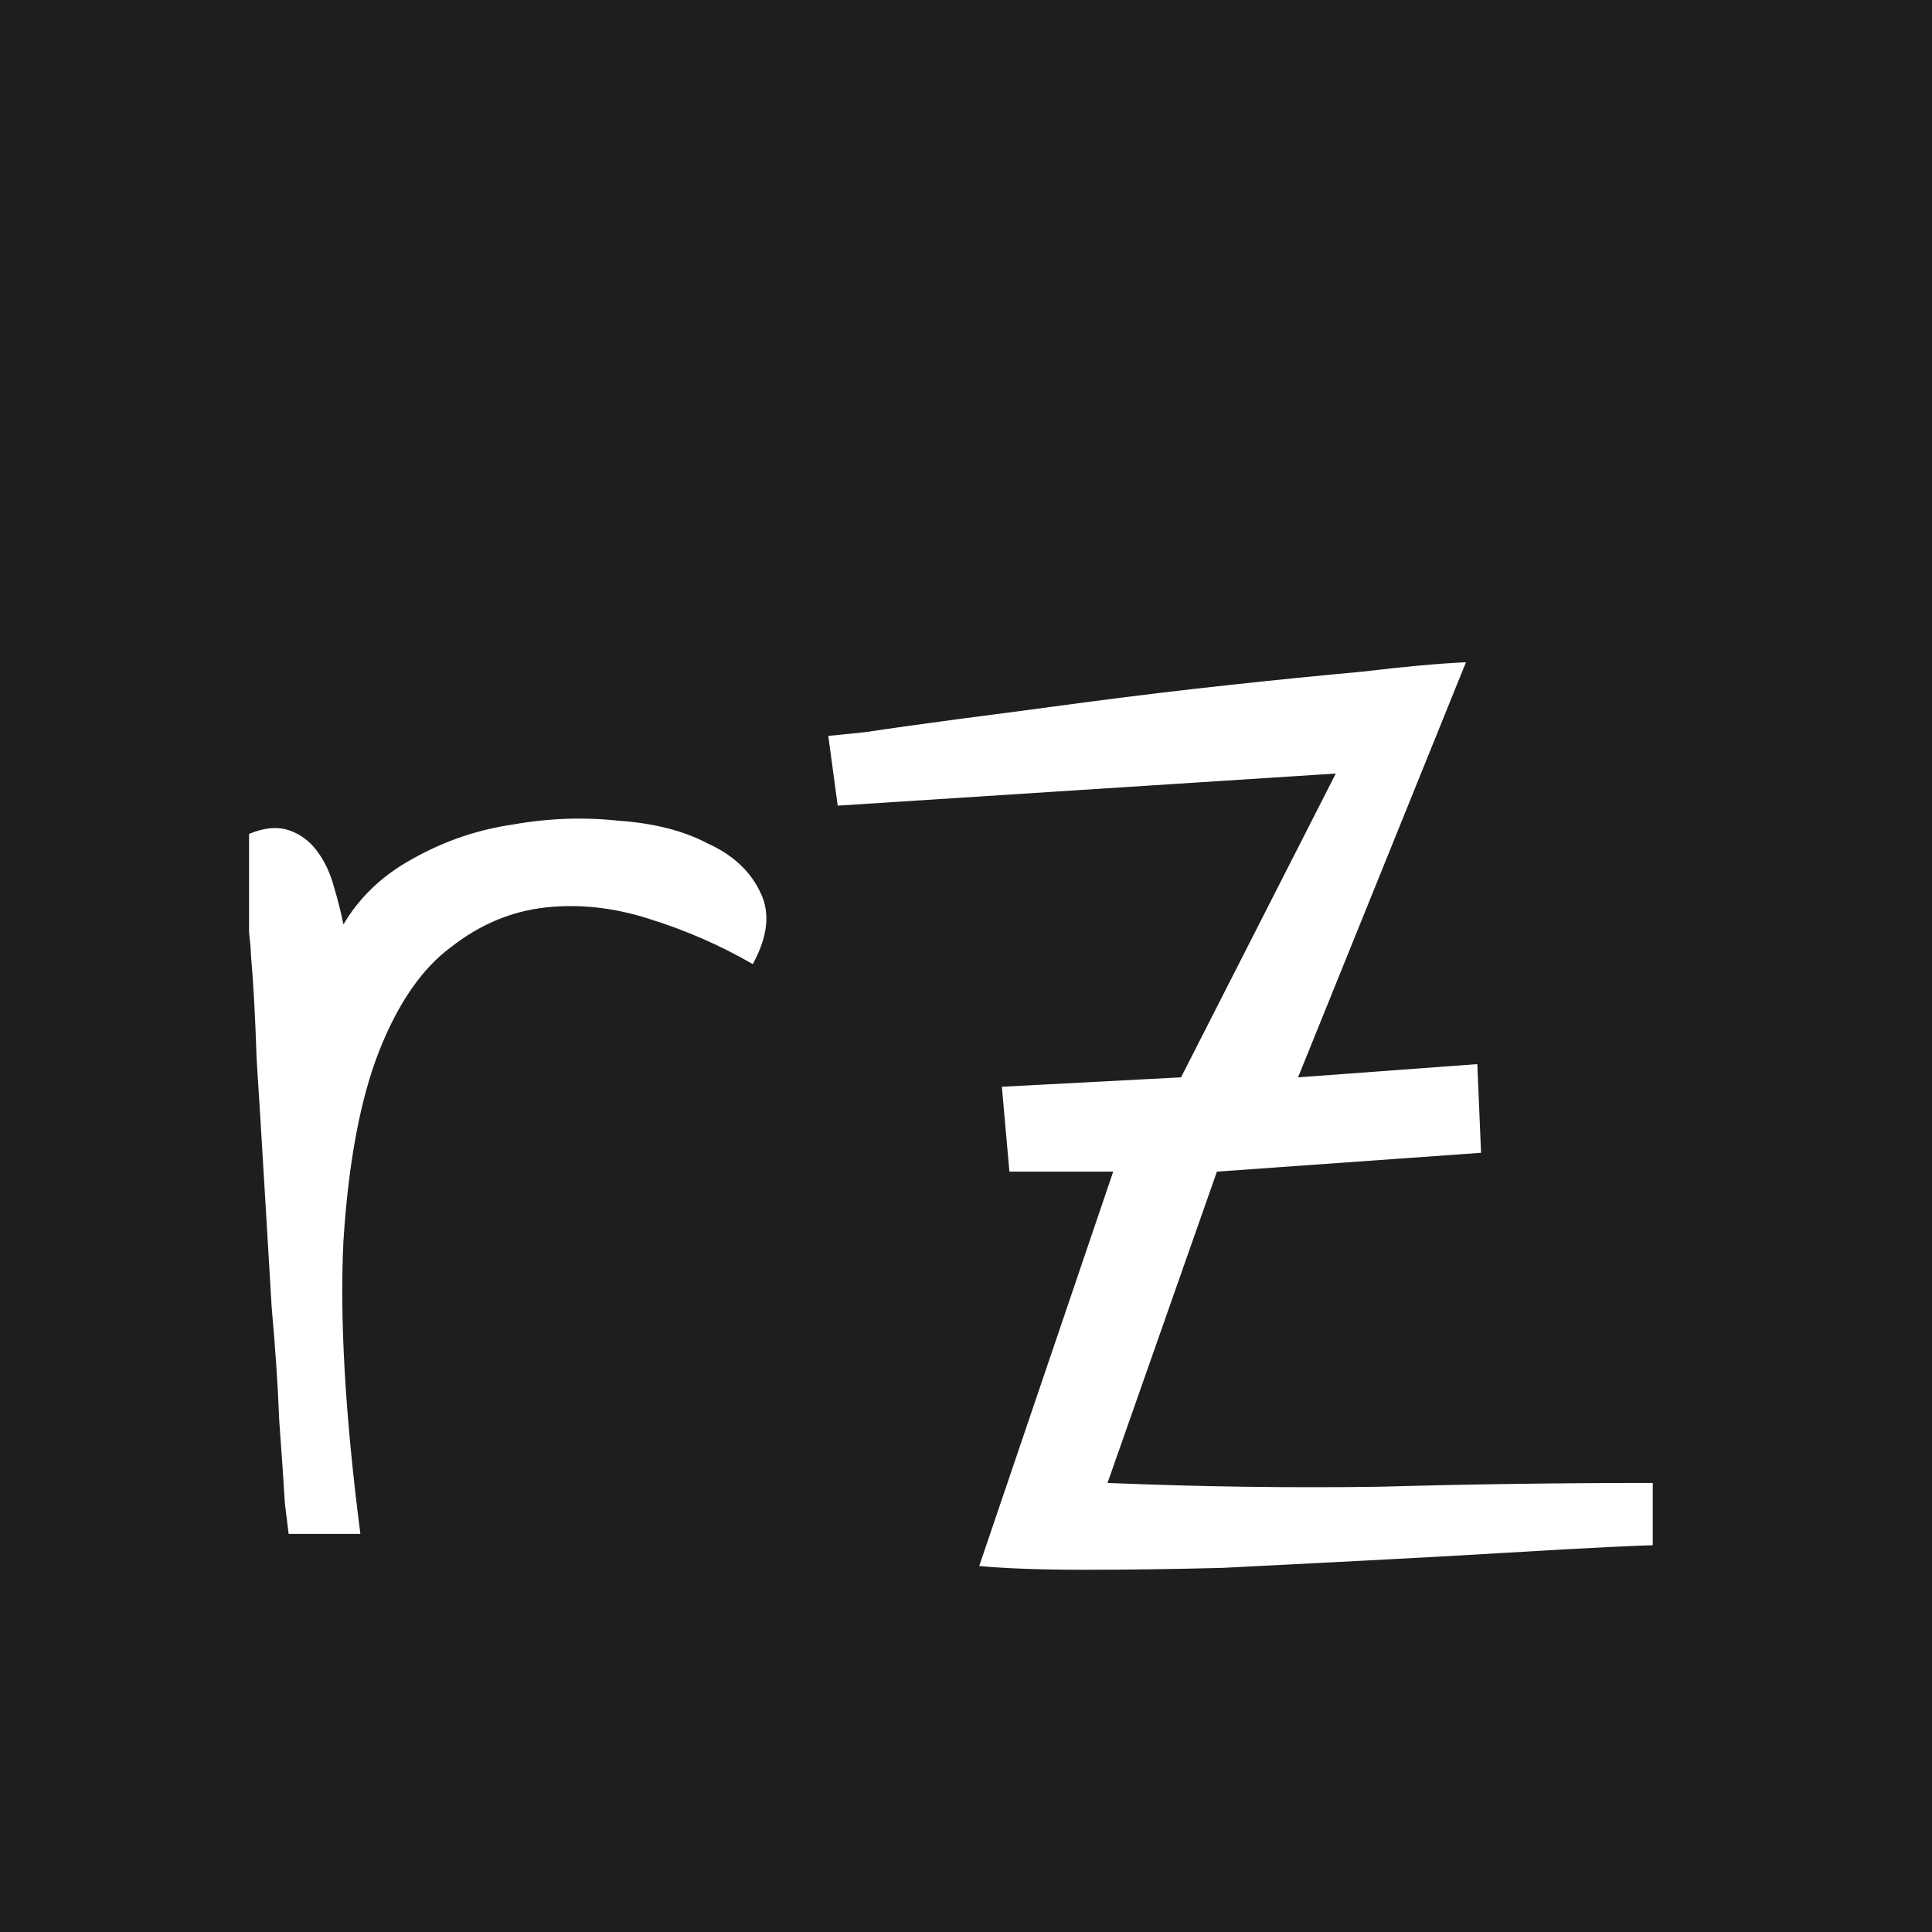
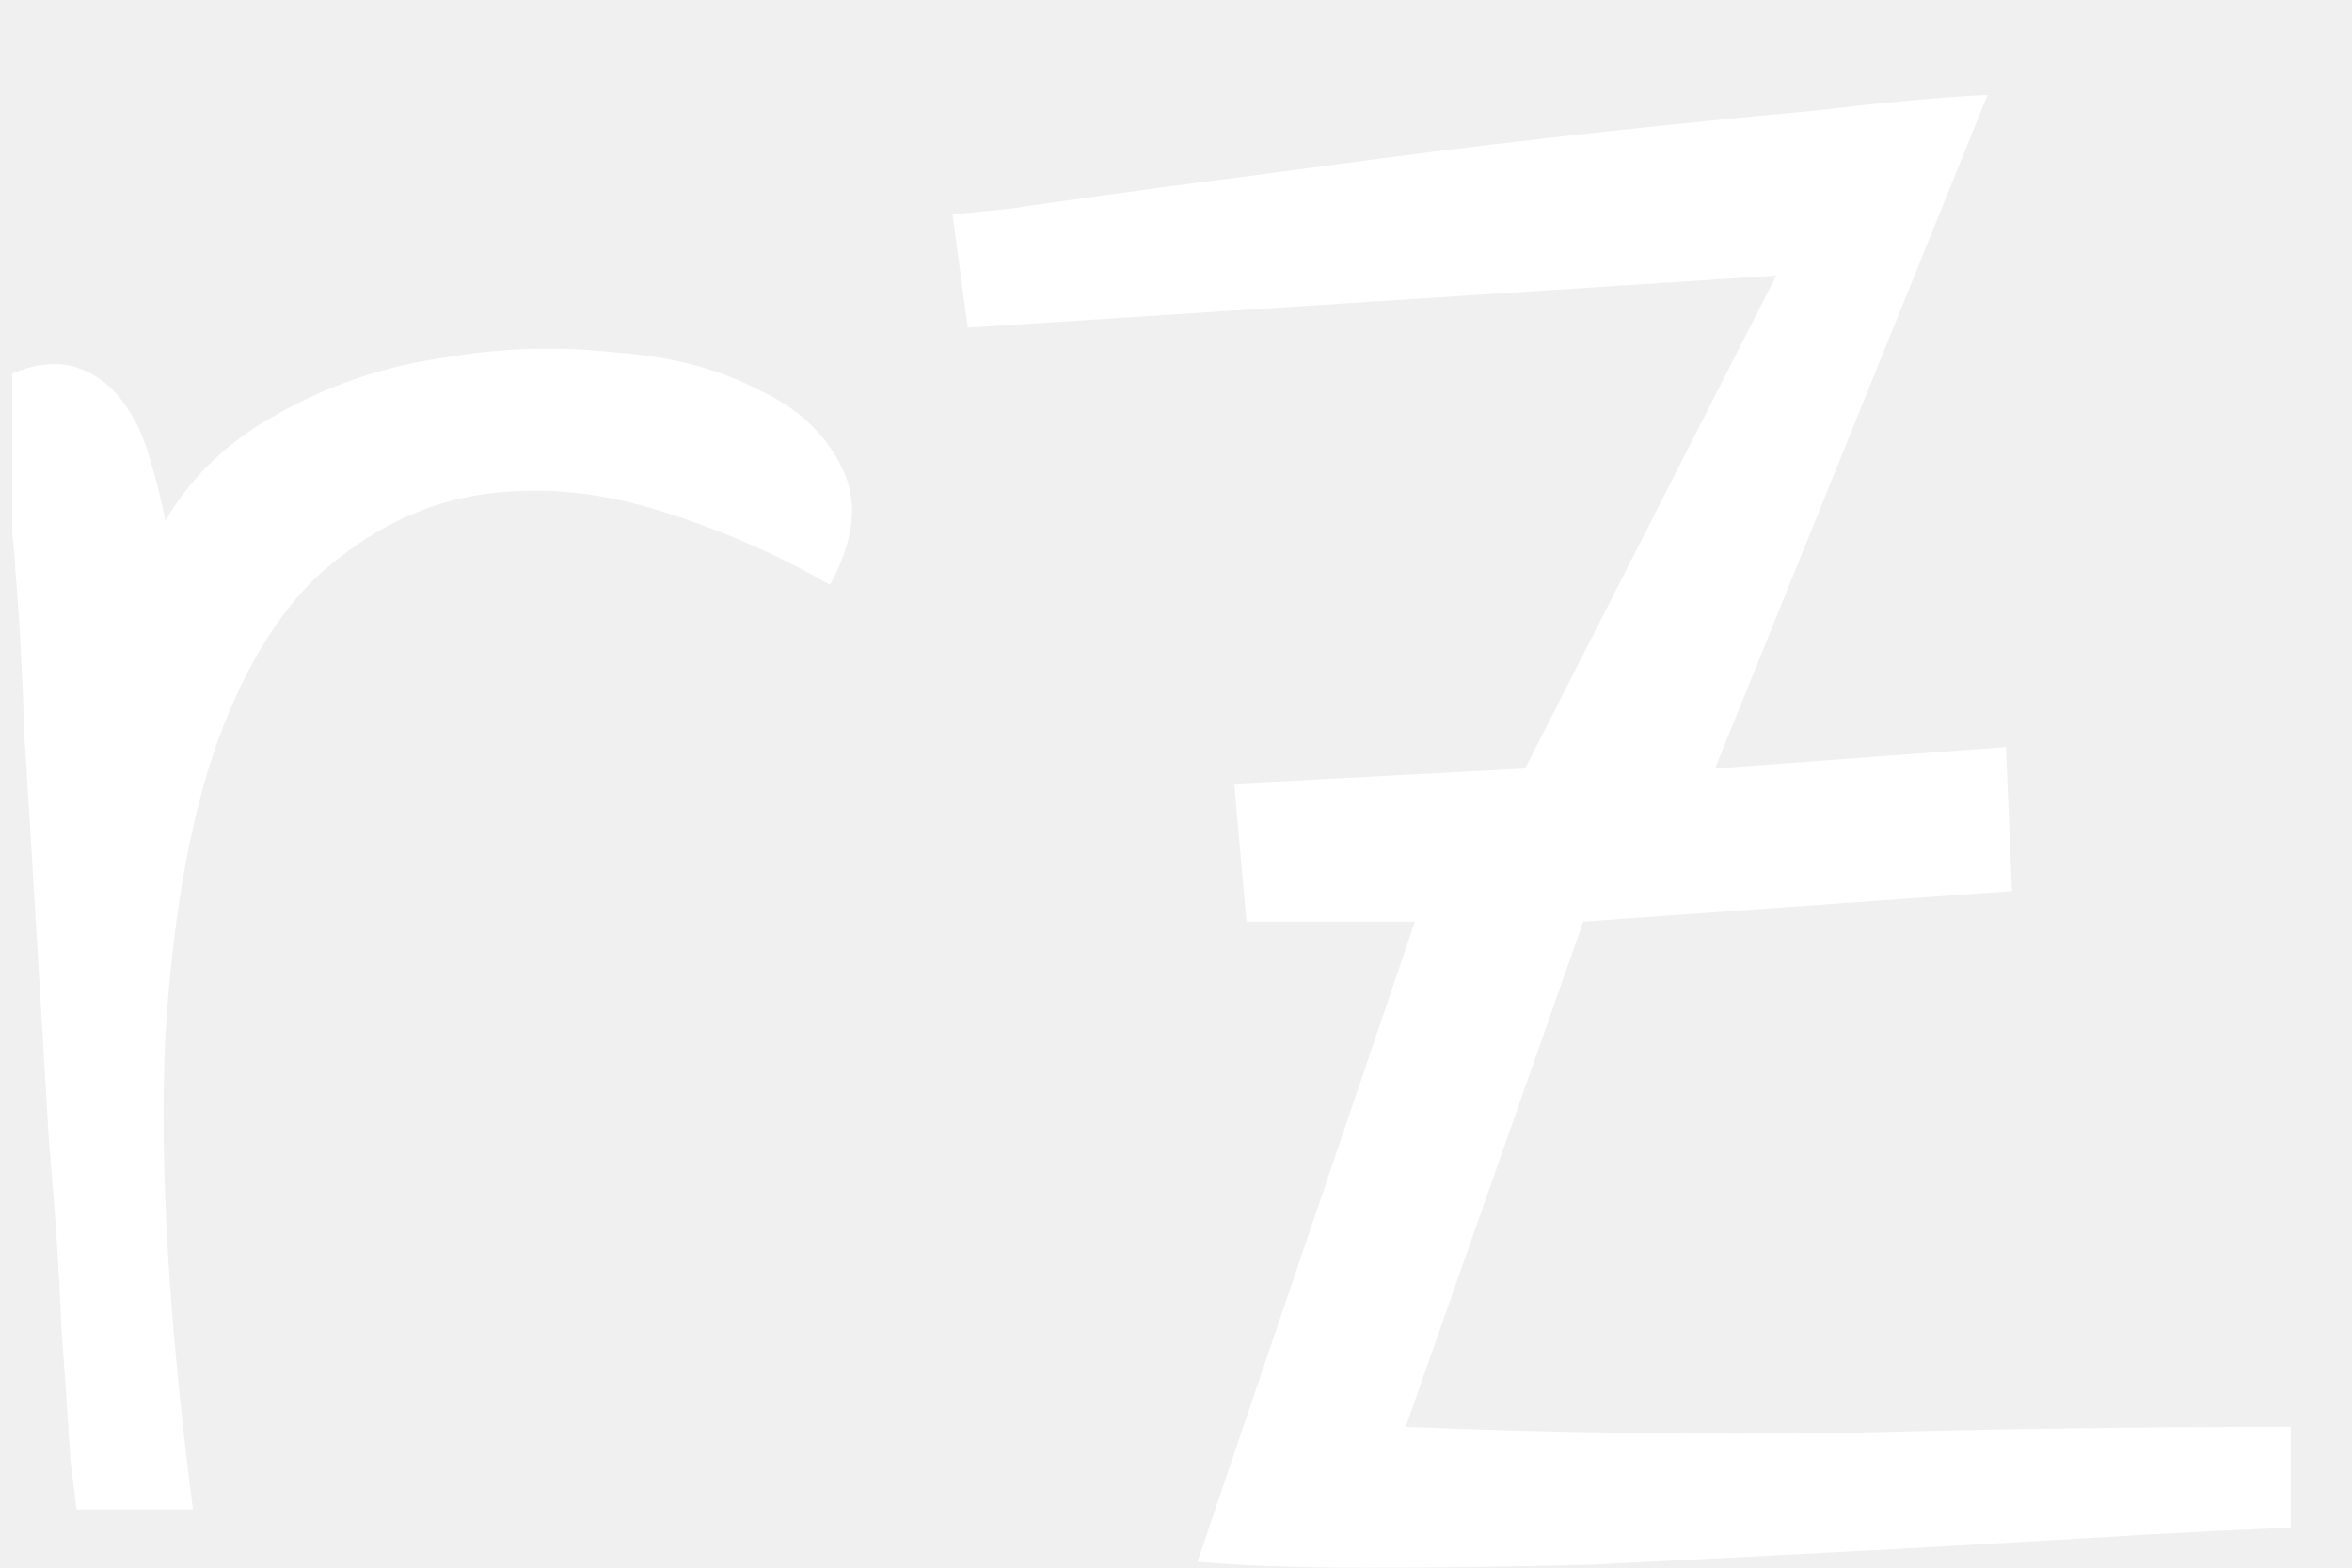
- <svg xmlns="http://www.w3.org/2000/svg" width="32" height="32" viewBox="0 0 32 32" fill="none">
-   <g clip-path="url(#clip0_3_3)">
-     <rect width="32" height="32" fill="#1E1E1E" />
-     <path d="M4.125 13.812C4.375 13.708 4.594 13.688 4.781 13.75C4.969 13.812 5.125 13.927 5.25 14.094C5.375 14.26 5.469 14.458 5.531 14.688C5.594 14.896 5.646 15.104 5.688 15.312C5.958 14.854 6.344 14.49 6.844 14.219C7.365 13.927 7.917 13.74 8.5 13.656C9.083 13.552 9.667 13.531 10.25 13.594C10.833 13.635 11.323 13.76 11.719 13.969C12.135 14.156 12.427 14.427 12.594 14.781C12.76 15.115 12.719 15.51 12.469 15.969C11.927 15.656 11.354 15.406 10.75 15.219C10.167 15.031 9.594 14.969 9.031 15.031C8.469 15.094 7.948 15.312 7.469 15.688C6.99 16.042 6.594 16.615 6.281 17.406C5.969 18.198 5.771 19.25 5.688 20.562C5.625 21.854 5.719 23.469 5.969 25.406H4.781C4.781 25.406 4.76 25.24 4.719 24.906C4.698 24.552 4.667 24.094 4.625 23.531C4.604 22.969 4.562 22.344 4.5 21.656C4.458 20.969 4.417 20.271 4.375 19.562C4.333 18.854 4.292 18.177 4.25 17.531C4.229 16.865 4.198 16.292 4.156 15.812C4.156 15.75 4.146 15.625 4.125 15.438C4.125 15.25 4.125 15.052 4.125 14.844C4.125 14.615 4.125 14.406 4.125 14.219C4.125 14.031 4.125 13.896 4.125 13.812ZM16.719 19.406L16.594 18L19.562 17.844L22.125 12.812L13.875 13.344L13.719 12.188C13.74 12.188 13.948 12.167 14.344 12.125C14.76 12.062 15.281 11.99 15.906 11.906C16.552 11.823 17.26 11.729 18.031 11.625C18.823 11.521 19.604 11.427 20.375 11.344C21.146 11.26 21.875 11.188 22.562 11.125C23.25 11.042 23.823 10.99 24.281 10.969L21.5 17.844L24.469 17.625L24.531 19.094L20.156 19.406L18.344 24.562C19.865 24.625 21.365 24.646 22.844 24.625C24.344 24.583 25.854 24.562 27.375 24.562V25.594C27.312 25.594 27.062 25.604 26.625 25.625C26.188 25.646 25.625 25.677 24.938 25.719C24.25 25.76 23.5 25.802 22.688 25.844C21.875 25.885 21.062 25.927 20.25 25.969C19.438 25.99 18.667 26 17.938 26C17.229 26 16.656 25.979 16.219 25.938L18.438 19.406H16.719Z" fill="white" />
-   </g>
-   <defs>
-     <clipPath id="clip0_3_3">
-       <rect width="32" height="32" fill="white" />
-     </clipPath>
-   </defs>
+ <svg xmlns="http://www.w3.org/2000/svg" width="24" height="16" viewBox="0 0 24 16" fill="none">
+   <path d="M0.125 3.812C0.375 3.708 0.594 3.688 0.781 3.75C0.969 3.812 1.125 3.927 1.25 4.094C1.375 4.26 1.469 4.458 1.531 4.688C1.594 4.896 1.646 5.104 1.688 5.312C1.958 4.854 2.344 4.49 2.844 4.219C3.365 3.927 3.917 3.74 4.5 3.656C5.083 3.552 5.667 3.531 6.25 3.594C6.833 3.635 7.323 3.76 7.719 3.969C8.135 4.156 8.427 4.427 8.594 4.781C8.76 5.115 8.719 5.51 8.469 5.969C7.927 5.656 7.354 5.406 6.75 5.219C6.167 5.031 5.594 4.969 5.031 5.031C4.469 5.094 3.948 5.312 3.469 5.688C2.99 6.042 2.594 6.615 2.281 7.406C1.969 8.198 1.771 9.25 1.688 10.562C1.625 11.854 1.719 13.469 1.969 15.406H0.781C0.781 15.406 0.76 15.24 0.719 14.906C0.698 14.552 0.667 14.094 0.625 13.531C0.604 12.969 0.562 12.344 0.5 11.656C0.458 10.969 0.417 10.271 0.375 9.562C0.333 8.854 0.292 8.177 0.25 7.531C0.229 6.865 0.198 6.292 0.156 5.812C0.156 5.75 0.146 5.625 0.125 5.438C0.125 5.25 0.125 5.052 0.125 4.844C0.125 4.615 0.125 4.406 0.125 4.219C0.125 4.031 0.125 3.896 0.125 3.812ZM12.719 9.406L12.594 8L15.562 7.844L18.125 2.812L9.875 3.344L9.719 2.188C9.74 2.188 9.948 2.167 10.344 2.125C10.76 2.062 11.281 1.99 11.906 1.906C12.552 1.823 13.26 1.729 14.031 1.625C14.823 1.521 15.604 1.427 16.375 1.344C17.146 1.26 17.875 1.188 18.562 1.125C19.25 1.042 19.823 0.99 20.281 0.969L17.5 7.844L20.469 7.625L20.531 9.094L16.156 9.406L14.344 14.562C15.865 14.625 17.365 14.646 18.844 14.625C20.344 14.583 21.854 14.562 23.375 14.562V15.594C23.312 15.594 23.062 15.604 22.625 15.625C22.188 15.646 21.625 15.677 20.938 15.719C20.25 15.76 19.5 15.802 18.688 15.844C17.875 15.885 17.062 15.927 16.25 15.969C15.438 15.99 14.667 16 13.938 16C13.229 16 12.656 15.979 12.219 15.938L14.438 9.406H12.719Z" fill="white" />
</svg>
